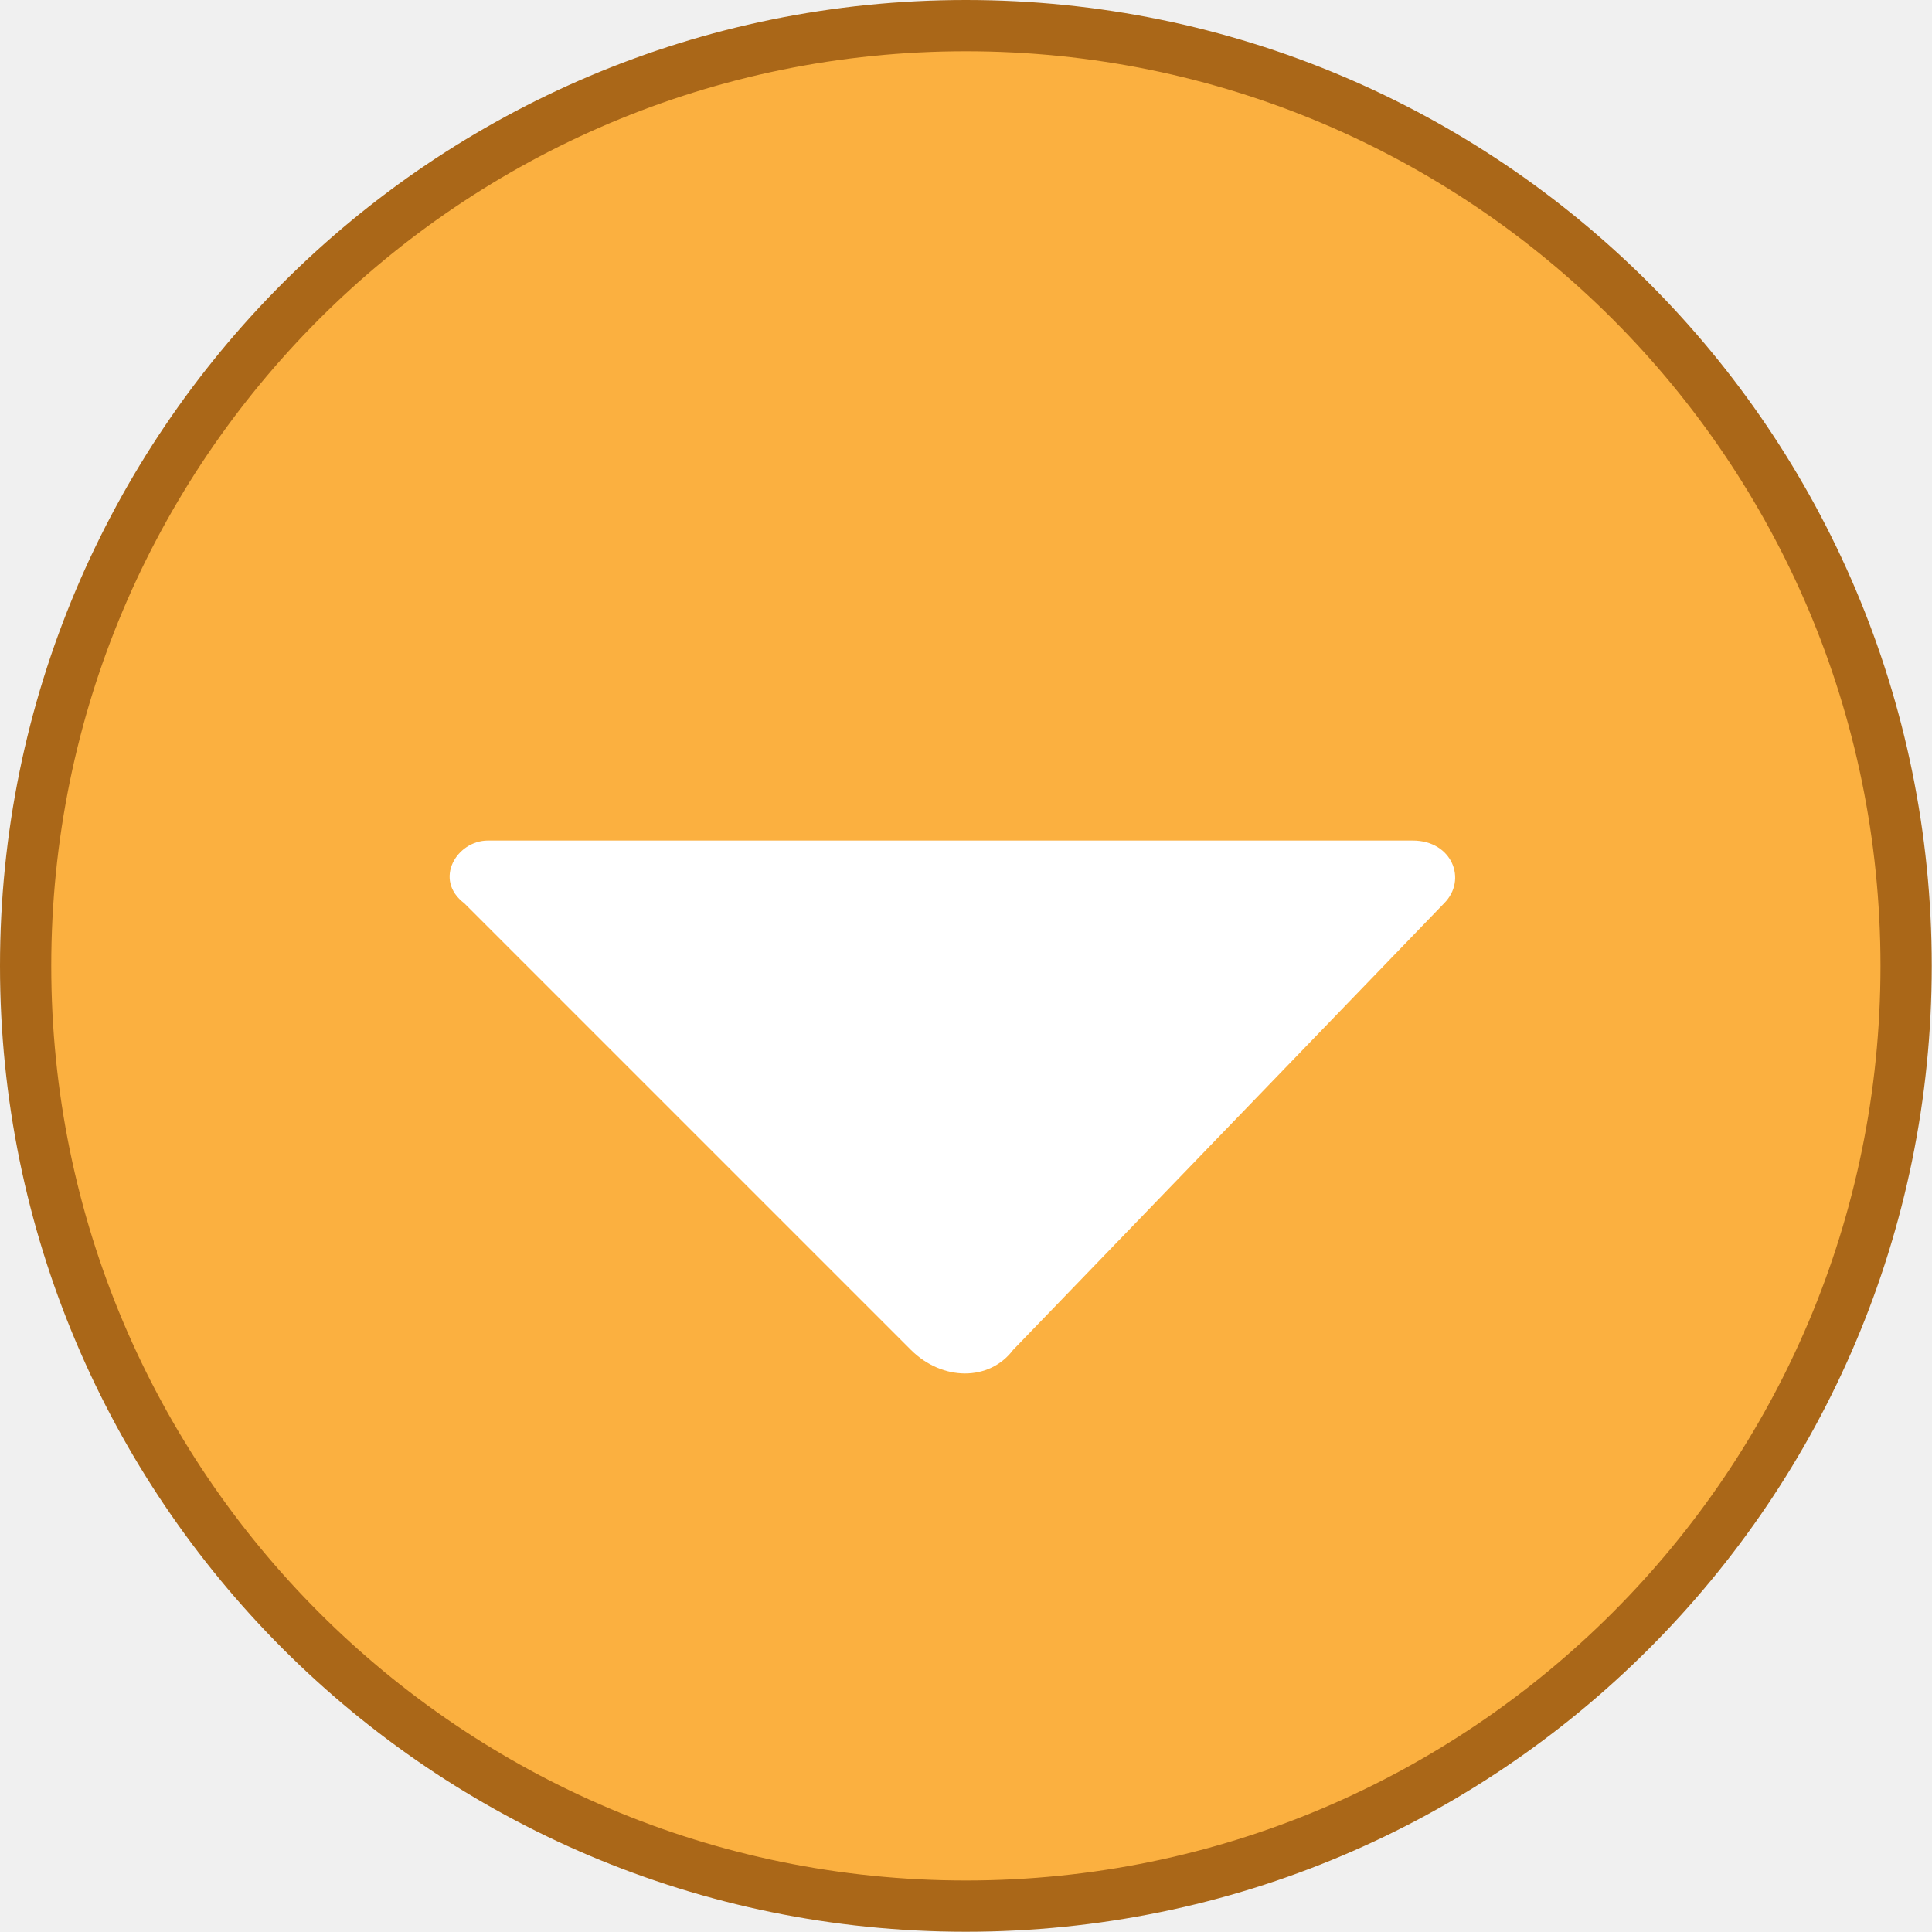
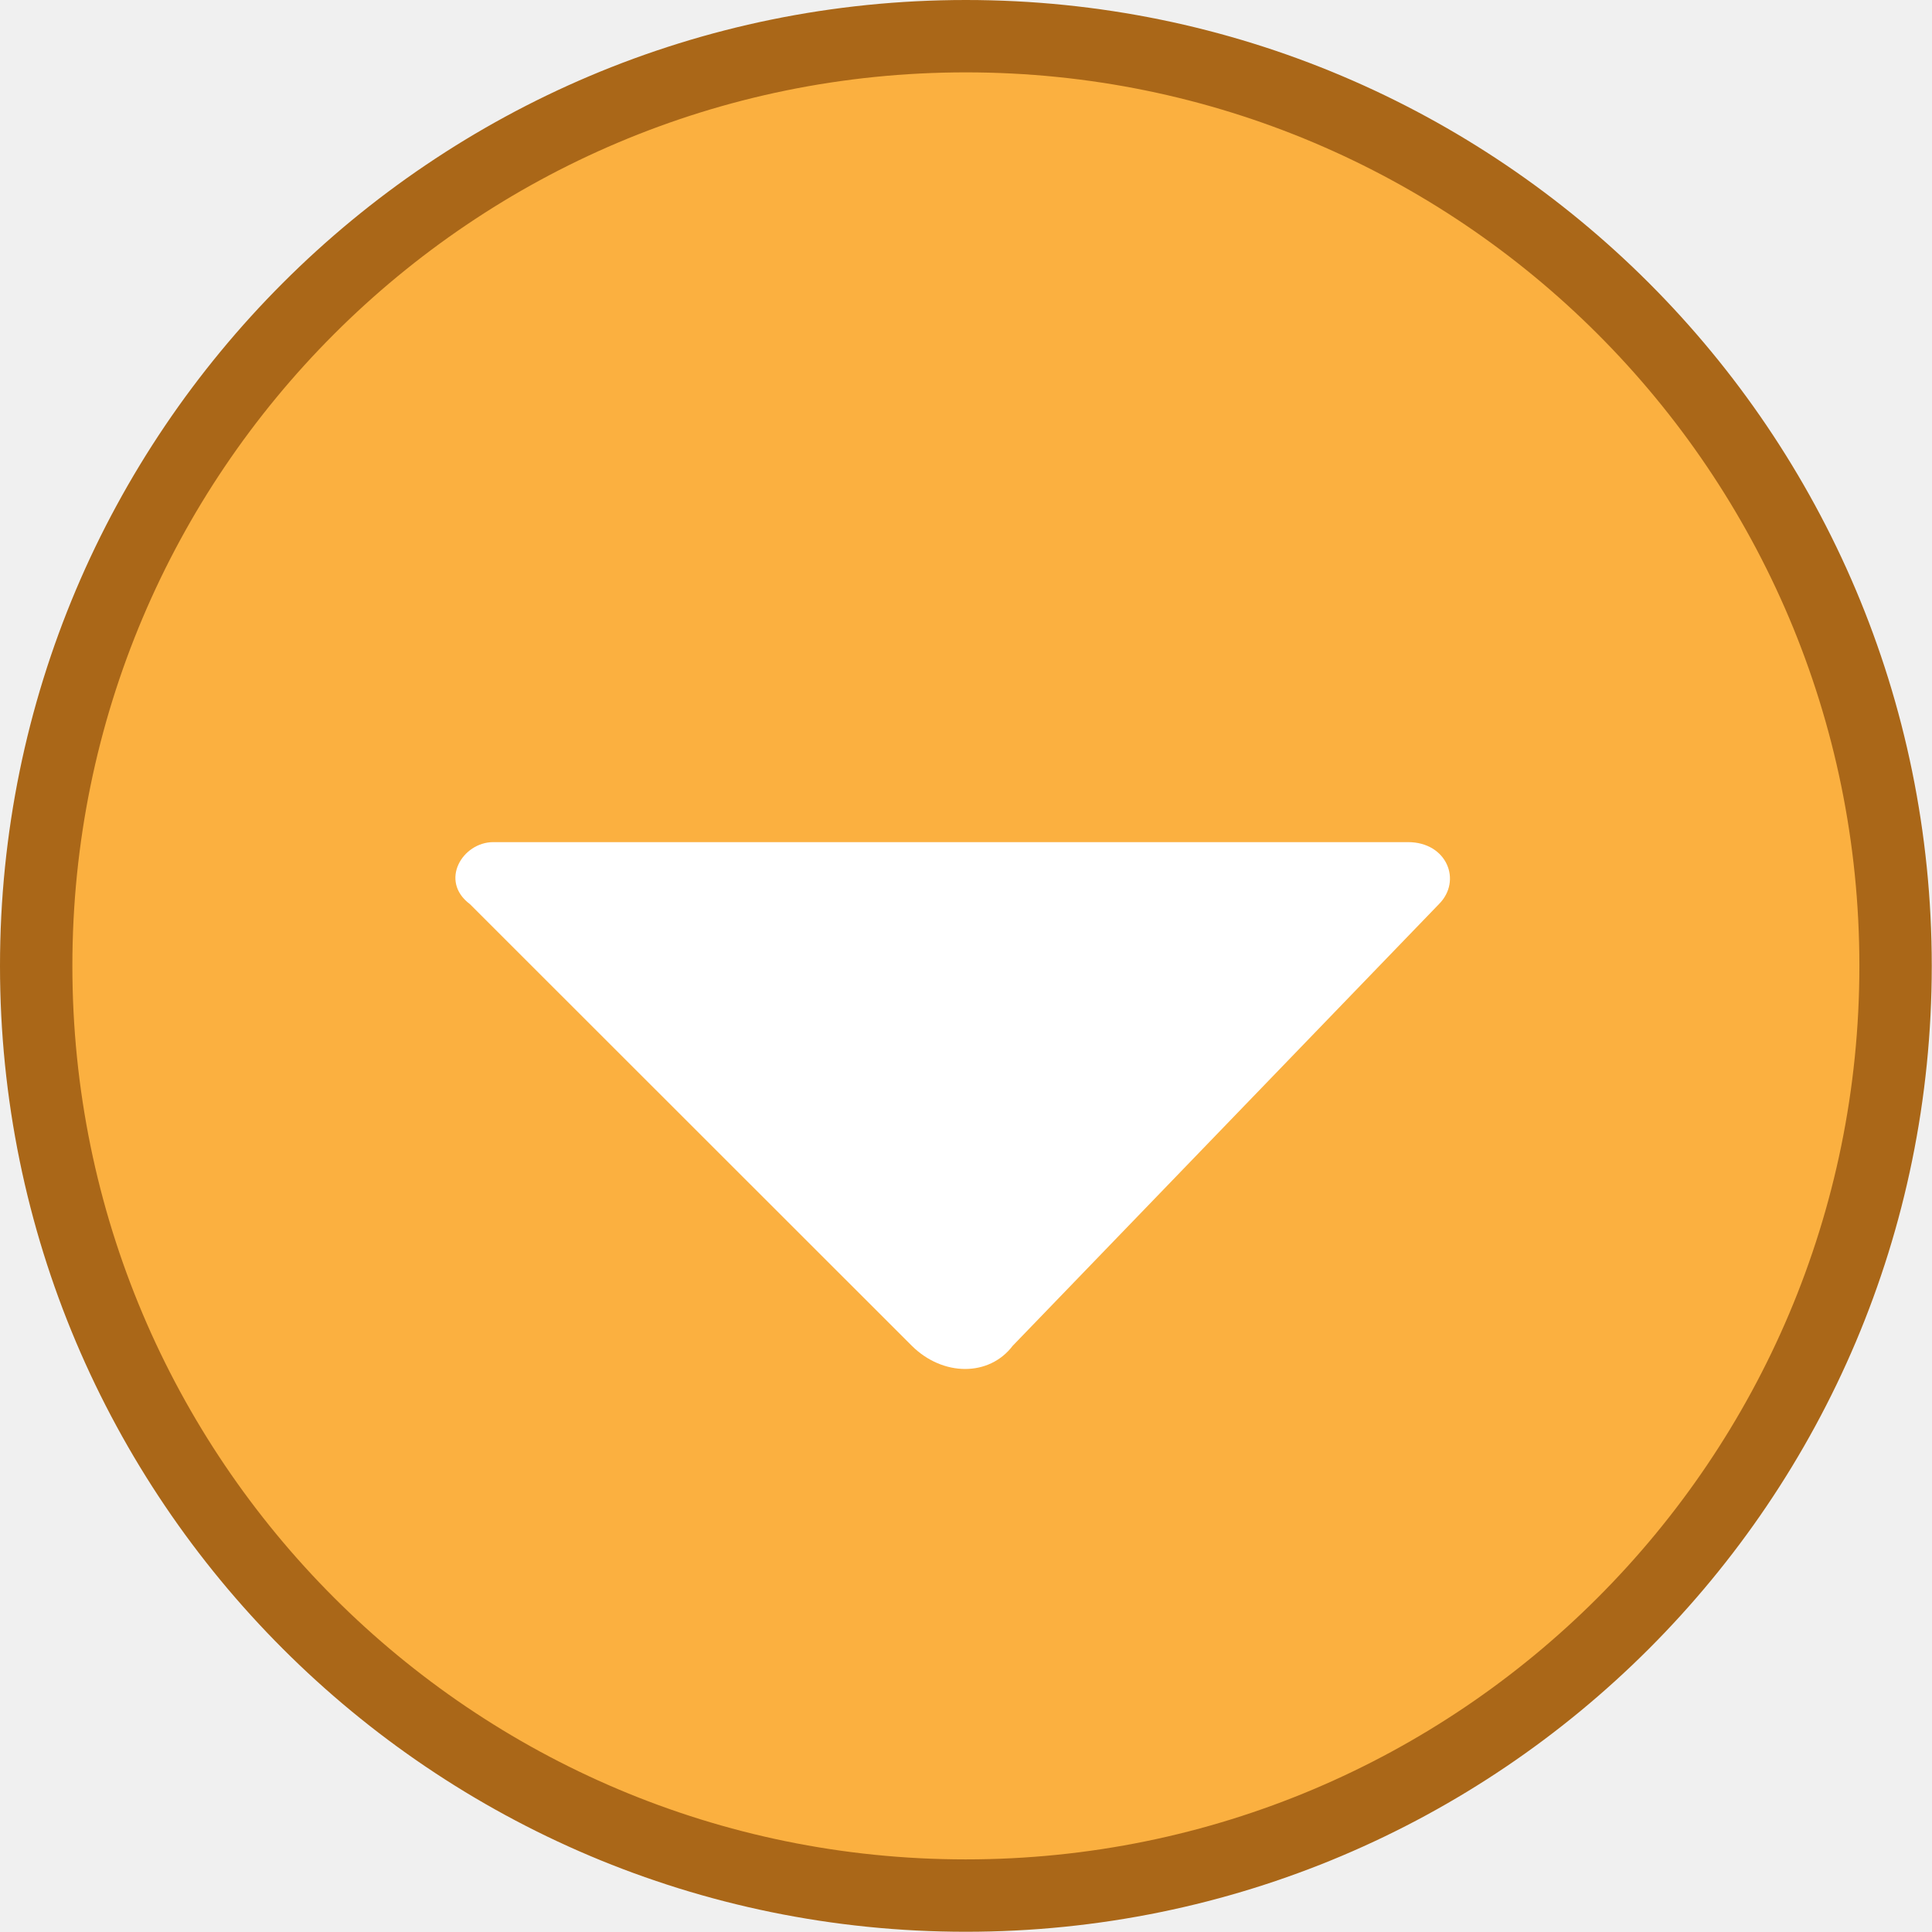
- <svg xmlns="http://www.w3.org/2000/svg" version="1.1" id="Layer_1" x="0px" y="0px" viewBox="236.6 20.6 753.9 753.9" enable-background="new 236.6 20.6 753.9 753.9" xml:space="preserve">
-   <circle fill="#FBB040" stroke="#AA6718" stroke-width="20" stroke-miterlimit="10" cx="613.5" cy="397.5" r="366.9" />
-   <path fill="#FFFFFF" d="M631.9,547.4l168.2-174.3c9.2-9.2,3.1-24.5-12.2-24.5H427c-12.2,0-21.4,15.3-9.2,24.5l174.3,174.3  C604.4,559.6,622.7,559.6,631.9,547.4z" />
+ <svg xmlns="http://www.w3.org/2000/svg" version="1.1" id="Layer_1" x="0px" y="0px" viewBox="448.1 16.1 800.9 800.9" enable-background="new 448.1 16.1 800.9 800.9" xml:space="preserve">
+   <circle fill="#FBB040" stroke="#AA6718" stroke-width="30" stroke-miterlimit="10" cx="848.5" cy="416.5" r="385.4" />
+   <path fill="#FFFFFF" d="M867.9,574l176.7-183.1c9.7-9.7,3.3-25.7-12.8-25.7H652.6c-12.8,0-22.5,16.1-9.7,25.7L826.1,574  C839,586.8,858.2,586.8,867.9,574z" />
</svg>
